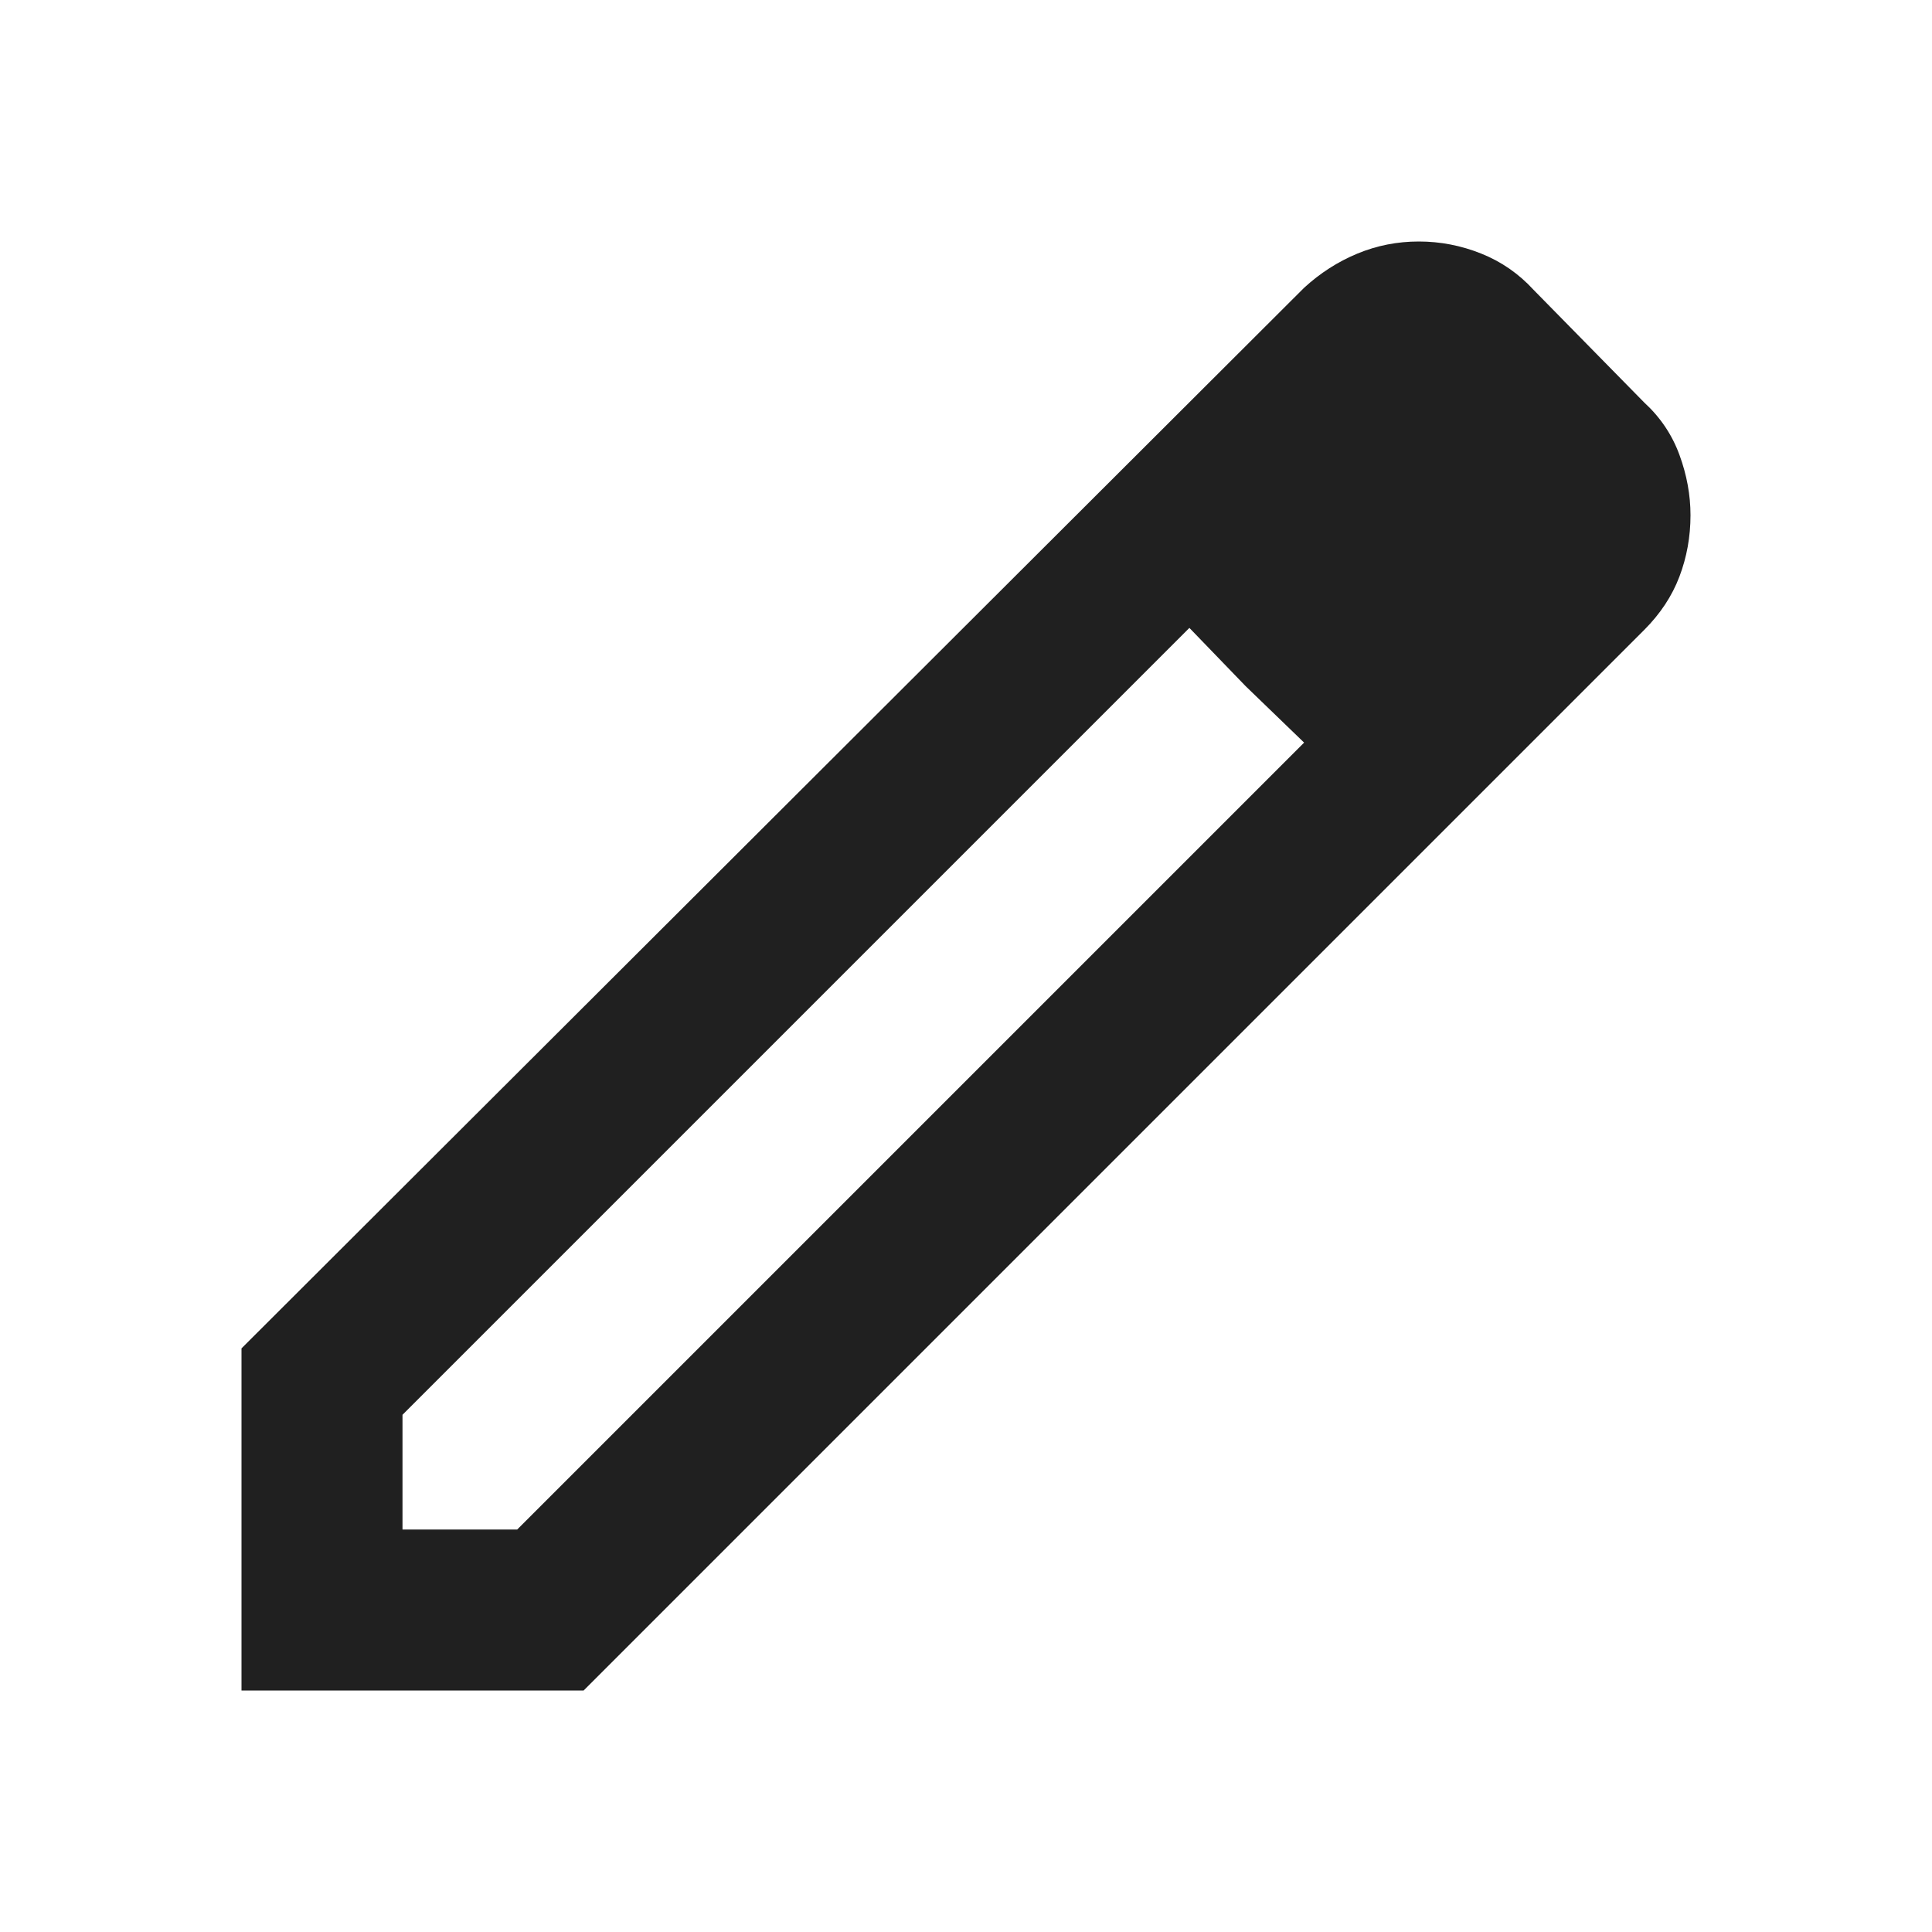
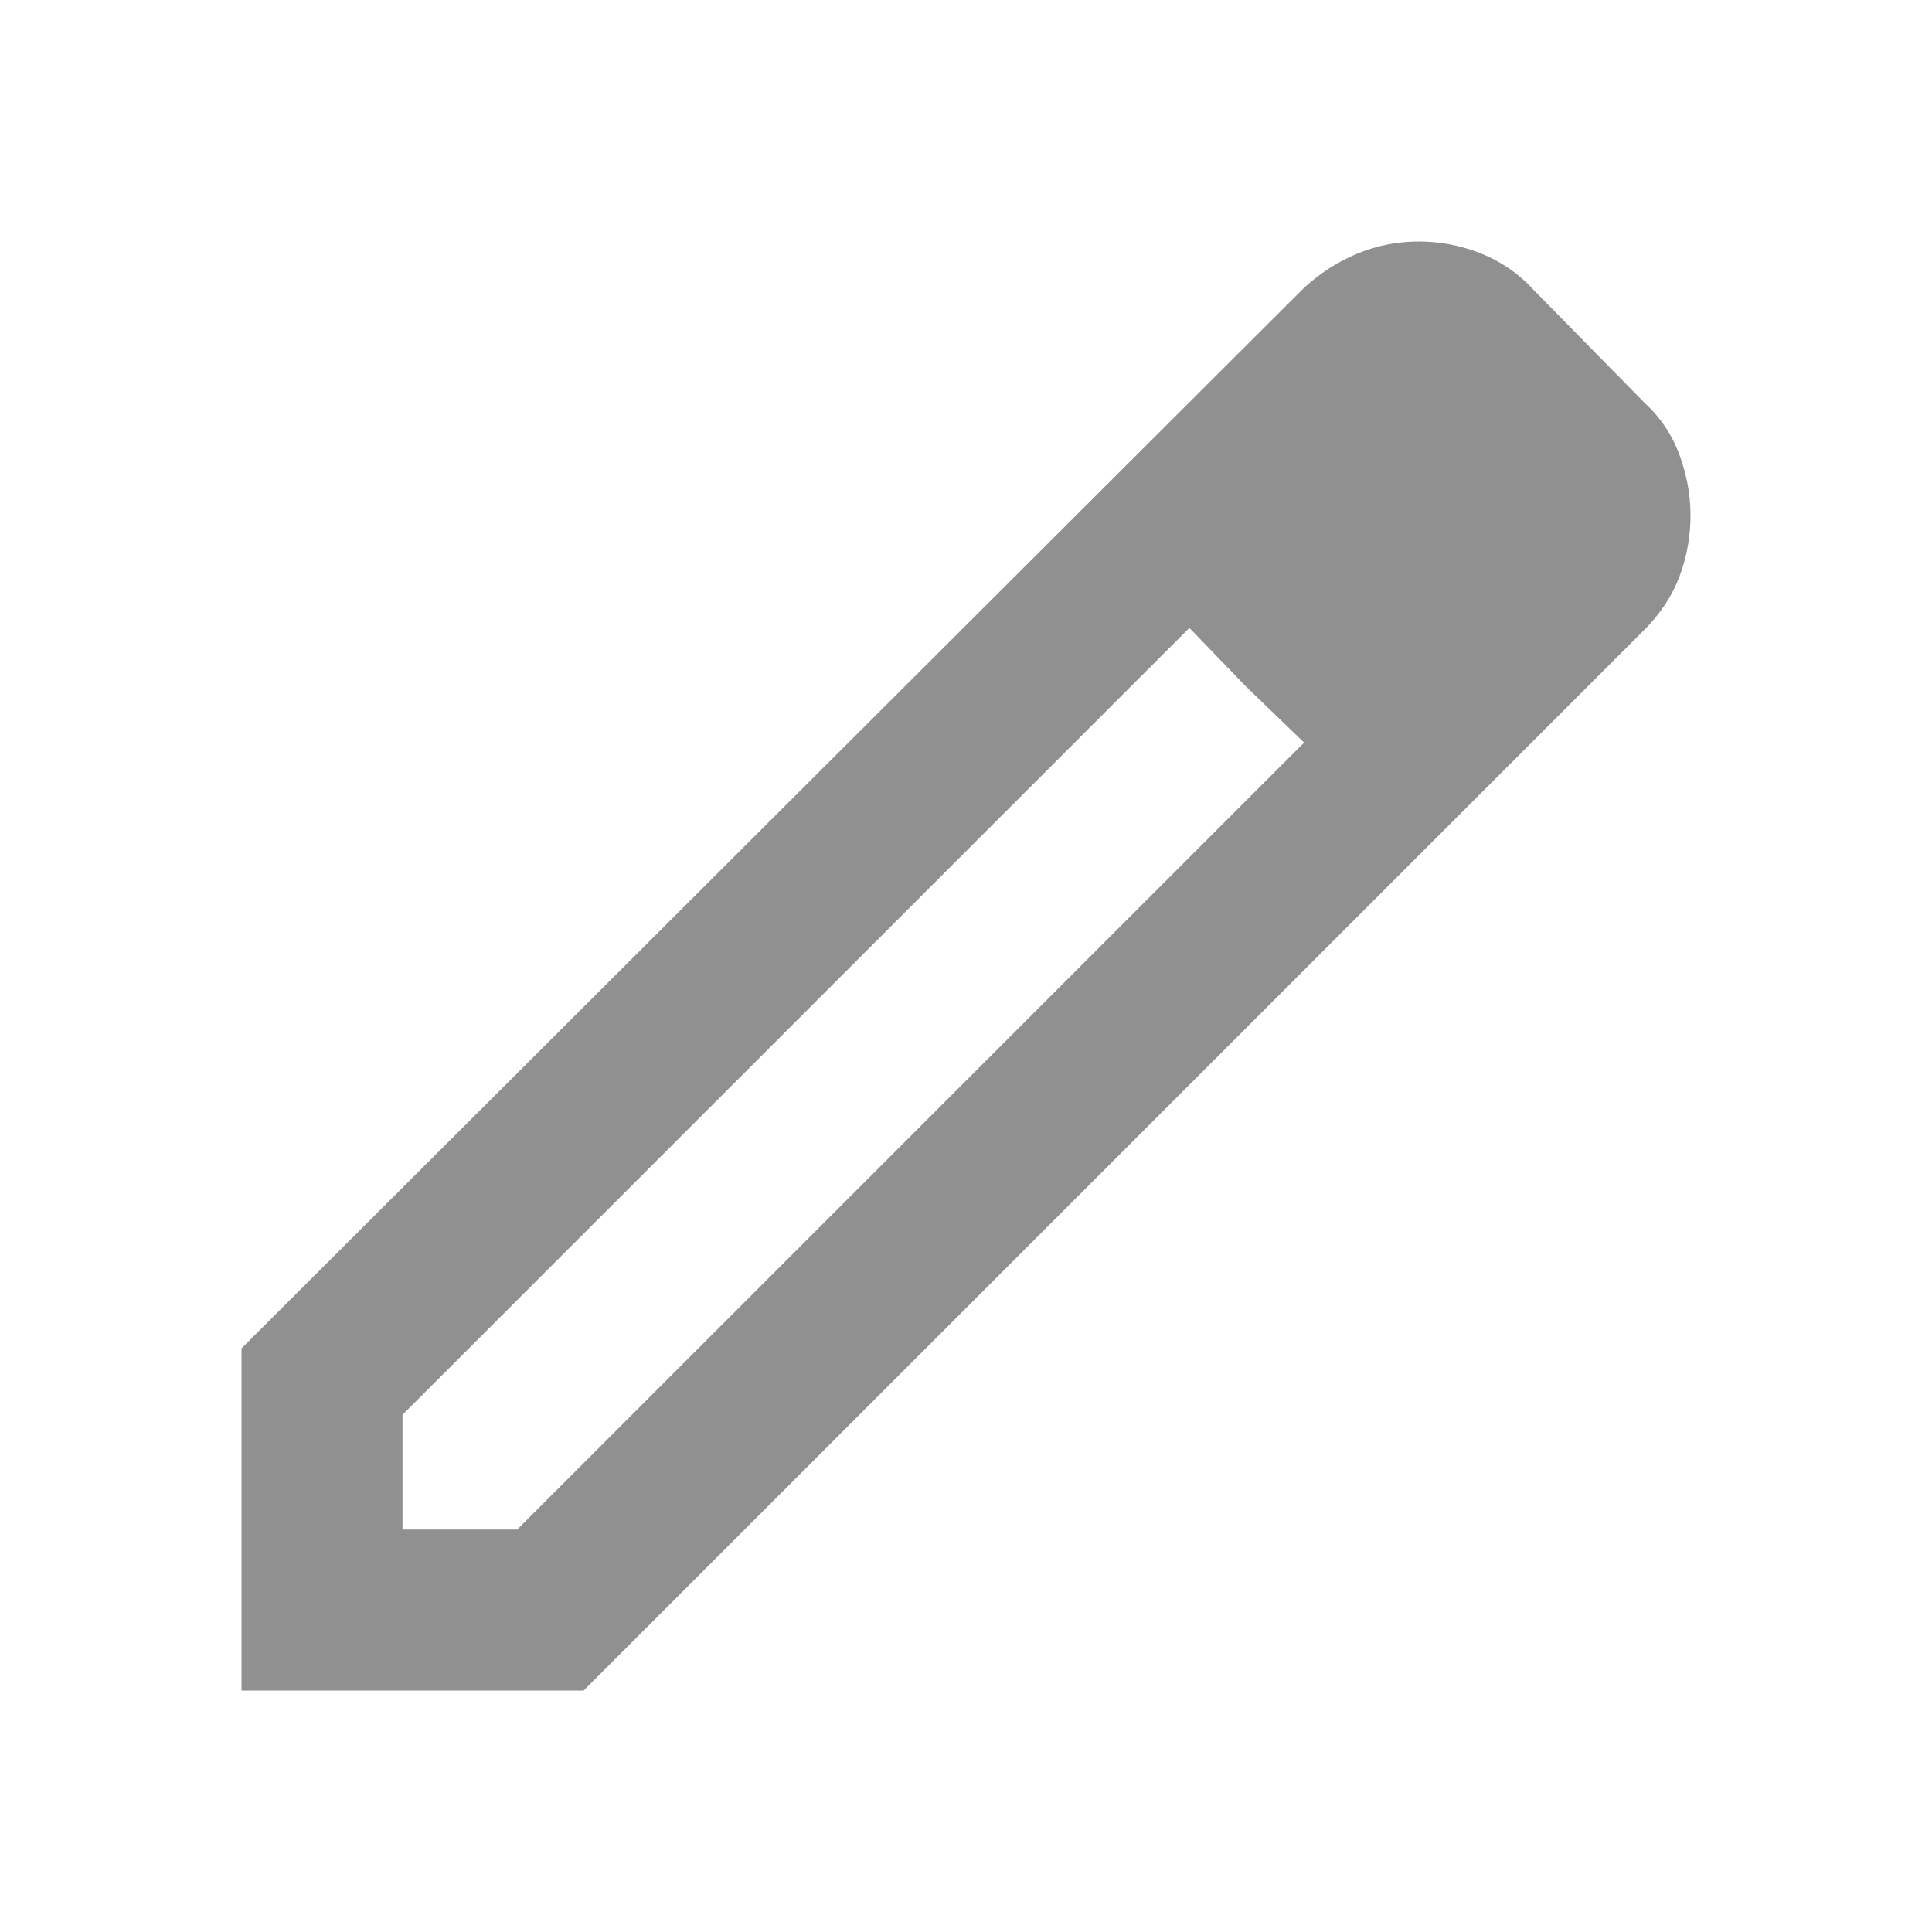
- <svg xmlns="http://www.w3.org/2000/svg" height="24px" viewBox="0 -960 960 960" width="24px" fill="#202020">
+ <svg xmlns="http://www.w3.org/2000/svg" height="24px" viewBox="0 -960 960 960" width="24px" fill="#909090">
  <path d="M200-200h57l391-391-57-57-391 391v57Zm-80 80v-170l528-527q12-11 26.5-17t30.5-6q16 0 31 6t26 18l55 56q12 11 17.5 26t5.5 30q0 16-5.5 30.5T817-647L290-120H120Zm640-584-56-56 56 56Zm-141 85-28-29 57 57-29-28Z" />
</svg>
